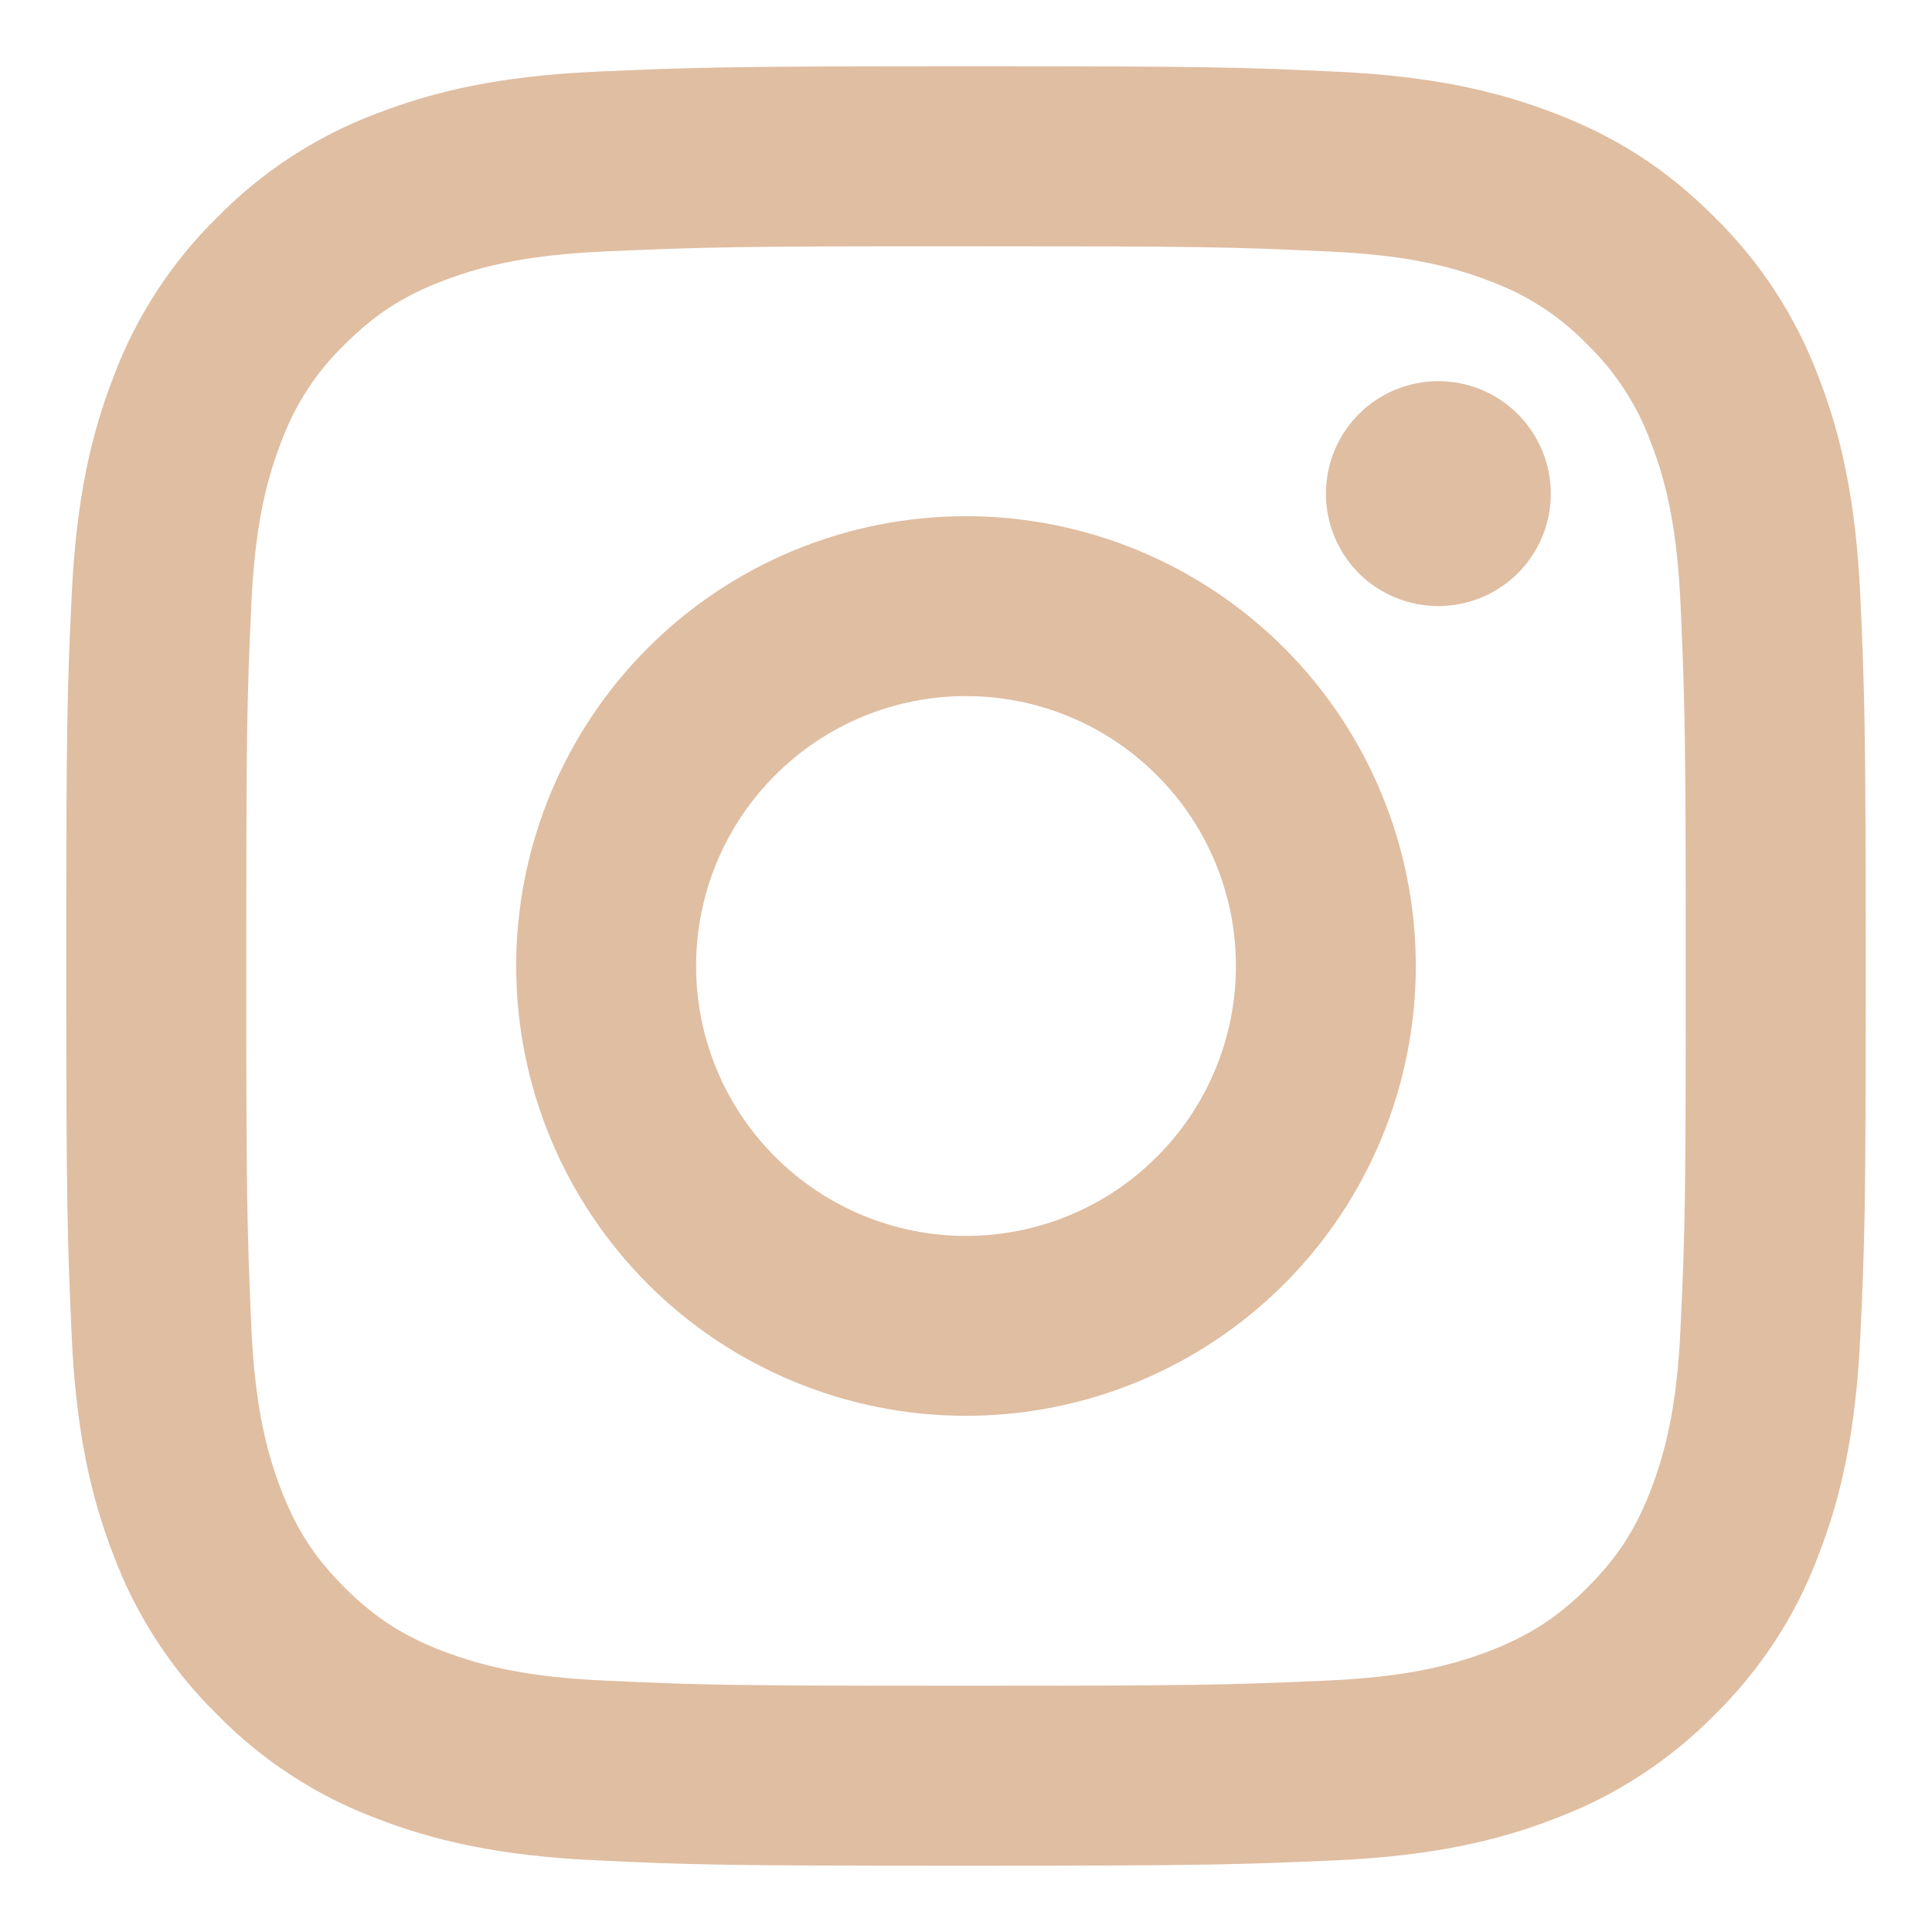
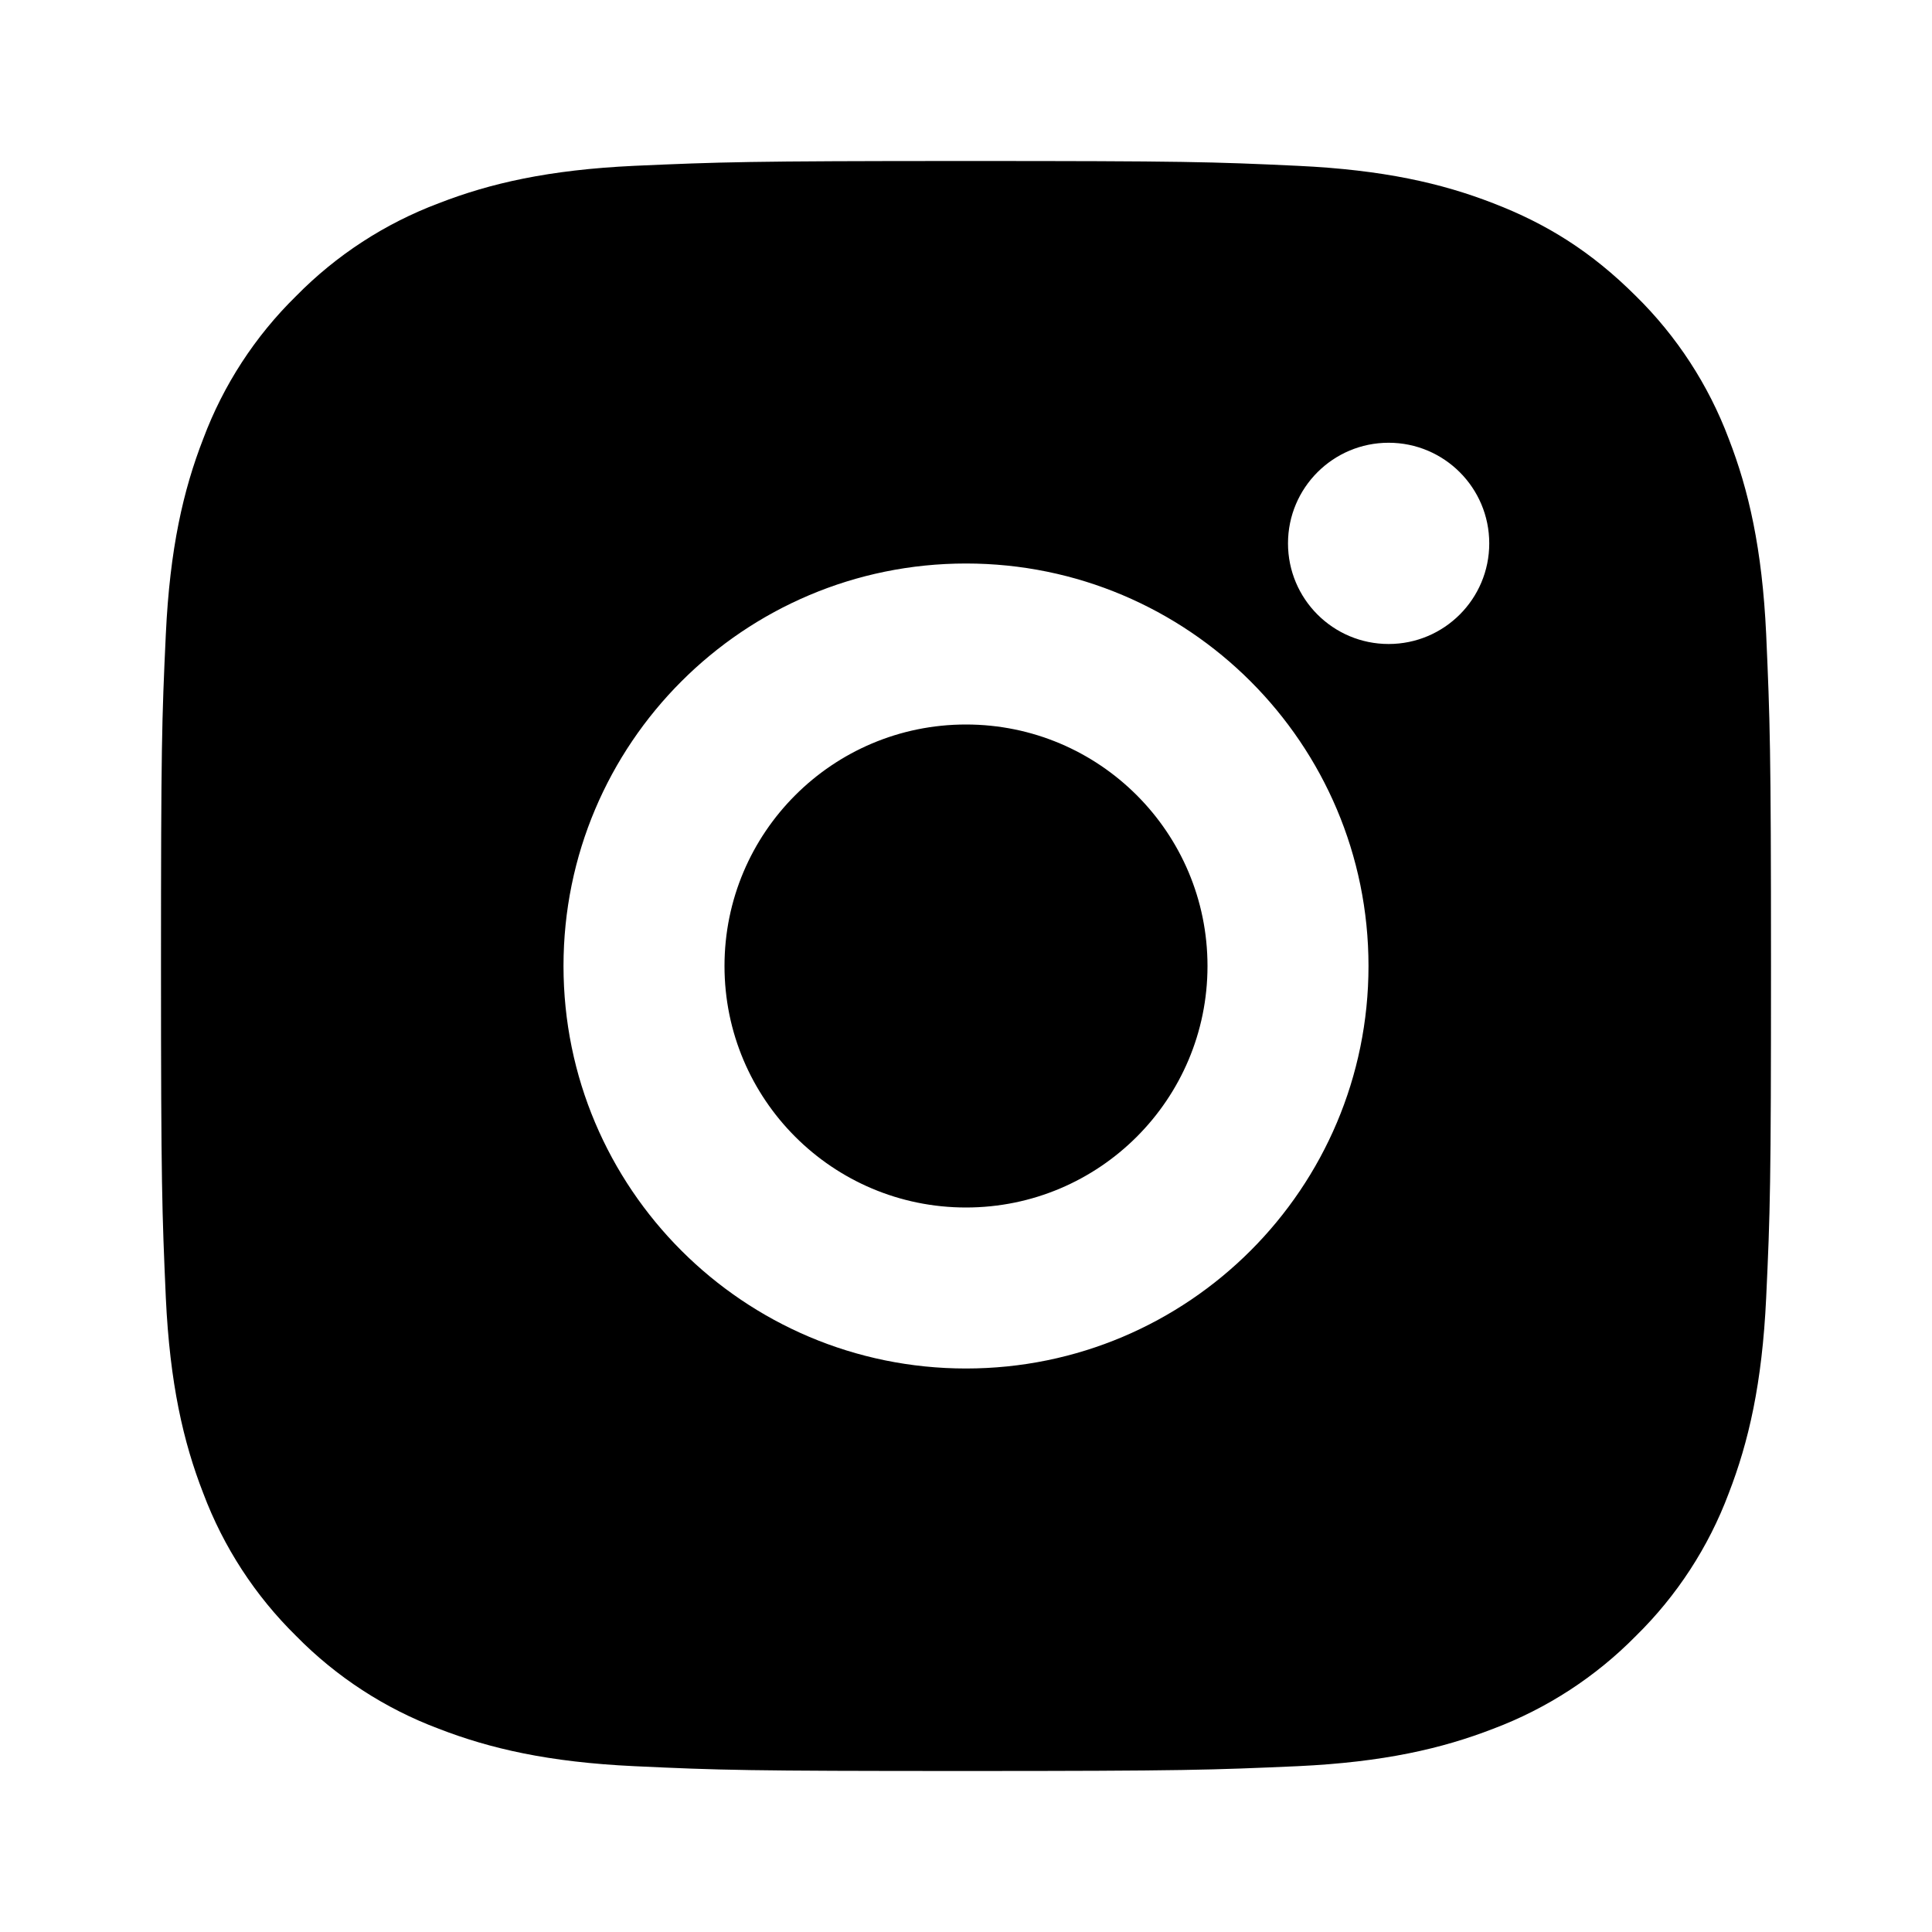
- <svg xmlns="http://www.w3.org/2000/svg" width="17" height="17" viewBox="0 0 17 17" fill="red">
-   <path d="M8.5 6.125C7.87 6.125 7.266 6.375 6.821 6.821C6.375 7.266 6.125 7.87 6.125 8.5C6.125 9.13 6.375 9.734 6.821 10.179C7.266 10.625 7.87 10.875 8.5 10.875C9.13 10.875 9.734 10.625 10.179 10.179C10.625 9.734 10.875 9.13 10.875 8.5C10.875 7.87 10.625 7.266 10.179 6.821C9.734 6.375 9.13 6.125 8.5 6.125ZM8.5 4.542C9.55 4.542 10.557 4.959 11.299 5.701C12.041 6.443 12.458 7.45 12.458 8.5C12.458 9.55 12.041 10.557 11.299 11.299C10.557 12.041 9.55 12.458 8.5 12.458C7.45 12.458 6.443 12.041 5.701 11.299C4.959 10.557 4.542 9.55 4.542 8.5C4.542 7.45 4.959 6.443 5.701 5.701C6.443 4.959 7.45 4.542 8.5 4.542ZM13.646 4.344C13.646 4.606 13.541 4.858 13.356 5.044C13.17 5.229 12.919 5.333 12.656 5.333C12.394 5.333 12.142 5.229 11.956 5.044C11.771 4.858 11.667 4.606 11.667 4.344C11.667 4.081 11.771 3.83 11.956 3.644C12.142 3.458 12.394 3.354 12.656 3.354C12.919 3.354 13.17 3.458 13.356 3.644C13.541 3.83 13.646 4.081 13.646 4.344ZM8.5 2.167C6.541 2.167 6.221 2.172 5.31 2.213C4.69 2.242 4.273 2.325 3.887 2.475C3.543 2.608 3.296 2.768 3.032 3.032C2.784 3.271 2.594 3.564 2.475 3.887C2.324 4.275 2.241 4.691 2.212 5.31C2.171 6.184 2.167 6.49 2.167 8.5C2.167 10.459 2.172 10.778 2.212 11.69C2.242 12.309 2.325 12.727 2.475 13.112C2.609 13.457 2.767 13.704 3.03 13.967C3.297 14.233 3.545 14.392 3.885 14.524C4.276 14.675 4.693 14.759 5.31 14.787C6.184 14.829 6.49 14.833 8.5 14.833C10.459 14.833 10.778 14.828 11.69 14.787C12.309 14.758 12.726 14.675 13.112 14.525C13.455 14.392 13.704 14.232 13.967 13.97C14.234 13.703 14.393 13.455 14.524 13.115C14.675 12.724 14.759 12.307 14.787 11.69C14.829 10.816 14.833 10.51 14.833 8.5C14.833 6.541 14.828 6.222 14.787 5.31C14.758 4.691 14.675 4.273 14.524 3.887C14.405 3.564 14.215 3.272 13.968 3.032C13.729 2.784 13.436 2.594 13.113 2.475C12.725 2.324 12.309 2.241 11.69 2.213C10.816 2.171 10.51 2.167 8.5 2.167ZM8.5 0.583C10.651 0.583 10.919 0.591 11.763 0.631C12.606 0.67 13.18 0.803 13.685 0.999C14.208 1.2 14.648 1.472 15.088 1.912C15.491 2.308 15.802 2.786 16.001 3.315C16.197 3.819 16.329 4.394 16.369 5.237C16.406 6.081 16.417 6.349 16.417 8.5C16.417 10.651 16.409 10.919 16.369 11.763C16.329 12.606 16.197 13.18 16.001 13.685C15.803 14.214 15.491 14.693 15.088 15.088C14.692 15.491 14.214 15.802 13.685 16.001C13.181 16.197 12.606 16.33 11.763 16.369C10.919 16.406 10.651 16.417 8.5 16.417C6.349 16.417 6.081 16.409 5.237 16.369C4.394 16.33 3.82 16.197 3.314 16.001C2.786 15.803 2.307 15.491 1.912 15.088C1.509 14.693 1.198 14.214 0.999 13.685C0.803 13.181 0.67 12.606 0.631 11.763C0.594 10.919 0.583 10.651 0.583 8.5C0.583 6.349 0.591 6.081 0.631 5.237C0.67 4.393 0.803 3.82 0.999 3.315C1.197 2.786 1.509 2.307 1.912 1.912C2.307 1.509 2.786 1.197 3.314 0.999C3.82 0.803 4.393 0.67 5.237 0.631C6.081 0.594 6.349 0.583 8.5 0.583Z" fill="#E0BEA2" />
+ <svg xmlns="http://www.w3.org/2000/svg" viewBox="0 0 24 24" width="24" height="24">
+   <path fill="none" d="M0 0h24v24H0z" />
+   <path d="M12 2c2.717 0 3.056.01 4.122.06 1.065.05 1.79.217 2.428.465.66.254 1.216.598 1.772 1.153a4.908 4.908 0 0 1 1.153 1.772c.247.637.415 1.363.465 2.428.047 1.066.06 1.405.06 4.122 0 2.717-.01 3.056-.06 4.122-.05 1.065-.218 1.79-.465 2.428a4.883 4.883 0 0 1-1.153 1.772 4.915 4.915 0 0 1-1.772 1.153c-.637.247-1.363.415-2.428.465-1.066.047-1.405.06-4.122.06-2.717 0-3.056-.01-4.122-.06-1.065-.05-1.79-.218-2.428-.465a4.89 4.89 0 0 1-1.772-1.153 4.904 4.904 0 0 1-1.153-1.772c-.248-.637-.415-1.363-.465-2.428C2.013 15.056 2 14.717 2 12c0-2.717.01-3.056.06-4.122.05-1.066.217-1.79.465-2.428a4.88 4.88 0 0 1 1.153-1.772A4.897 4.897 0 0 1 5.45 2.525c.638-.248 1.362-.415 2.428-.465C8.944 2.013 9.283 2 12 2zm0 5a5 5 0 1 0 0 10 5 5 0 0 0 0-10zm6.5-.25a1.25 1.25 0 0 0-2.5 0 1.25 1.25 0 0 0 2.5 0zM12 9a3 3 0 1 1 0 6 3 3 0 0 1 0-6z" />
</svg>
